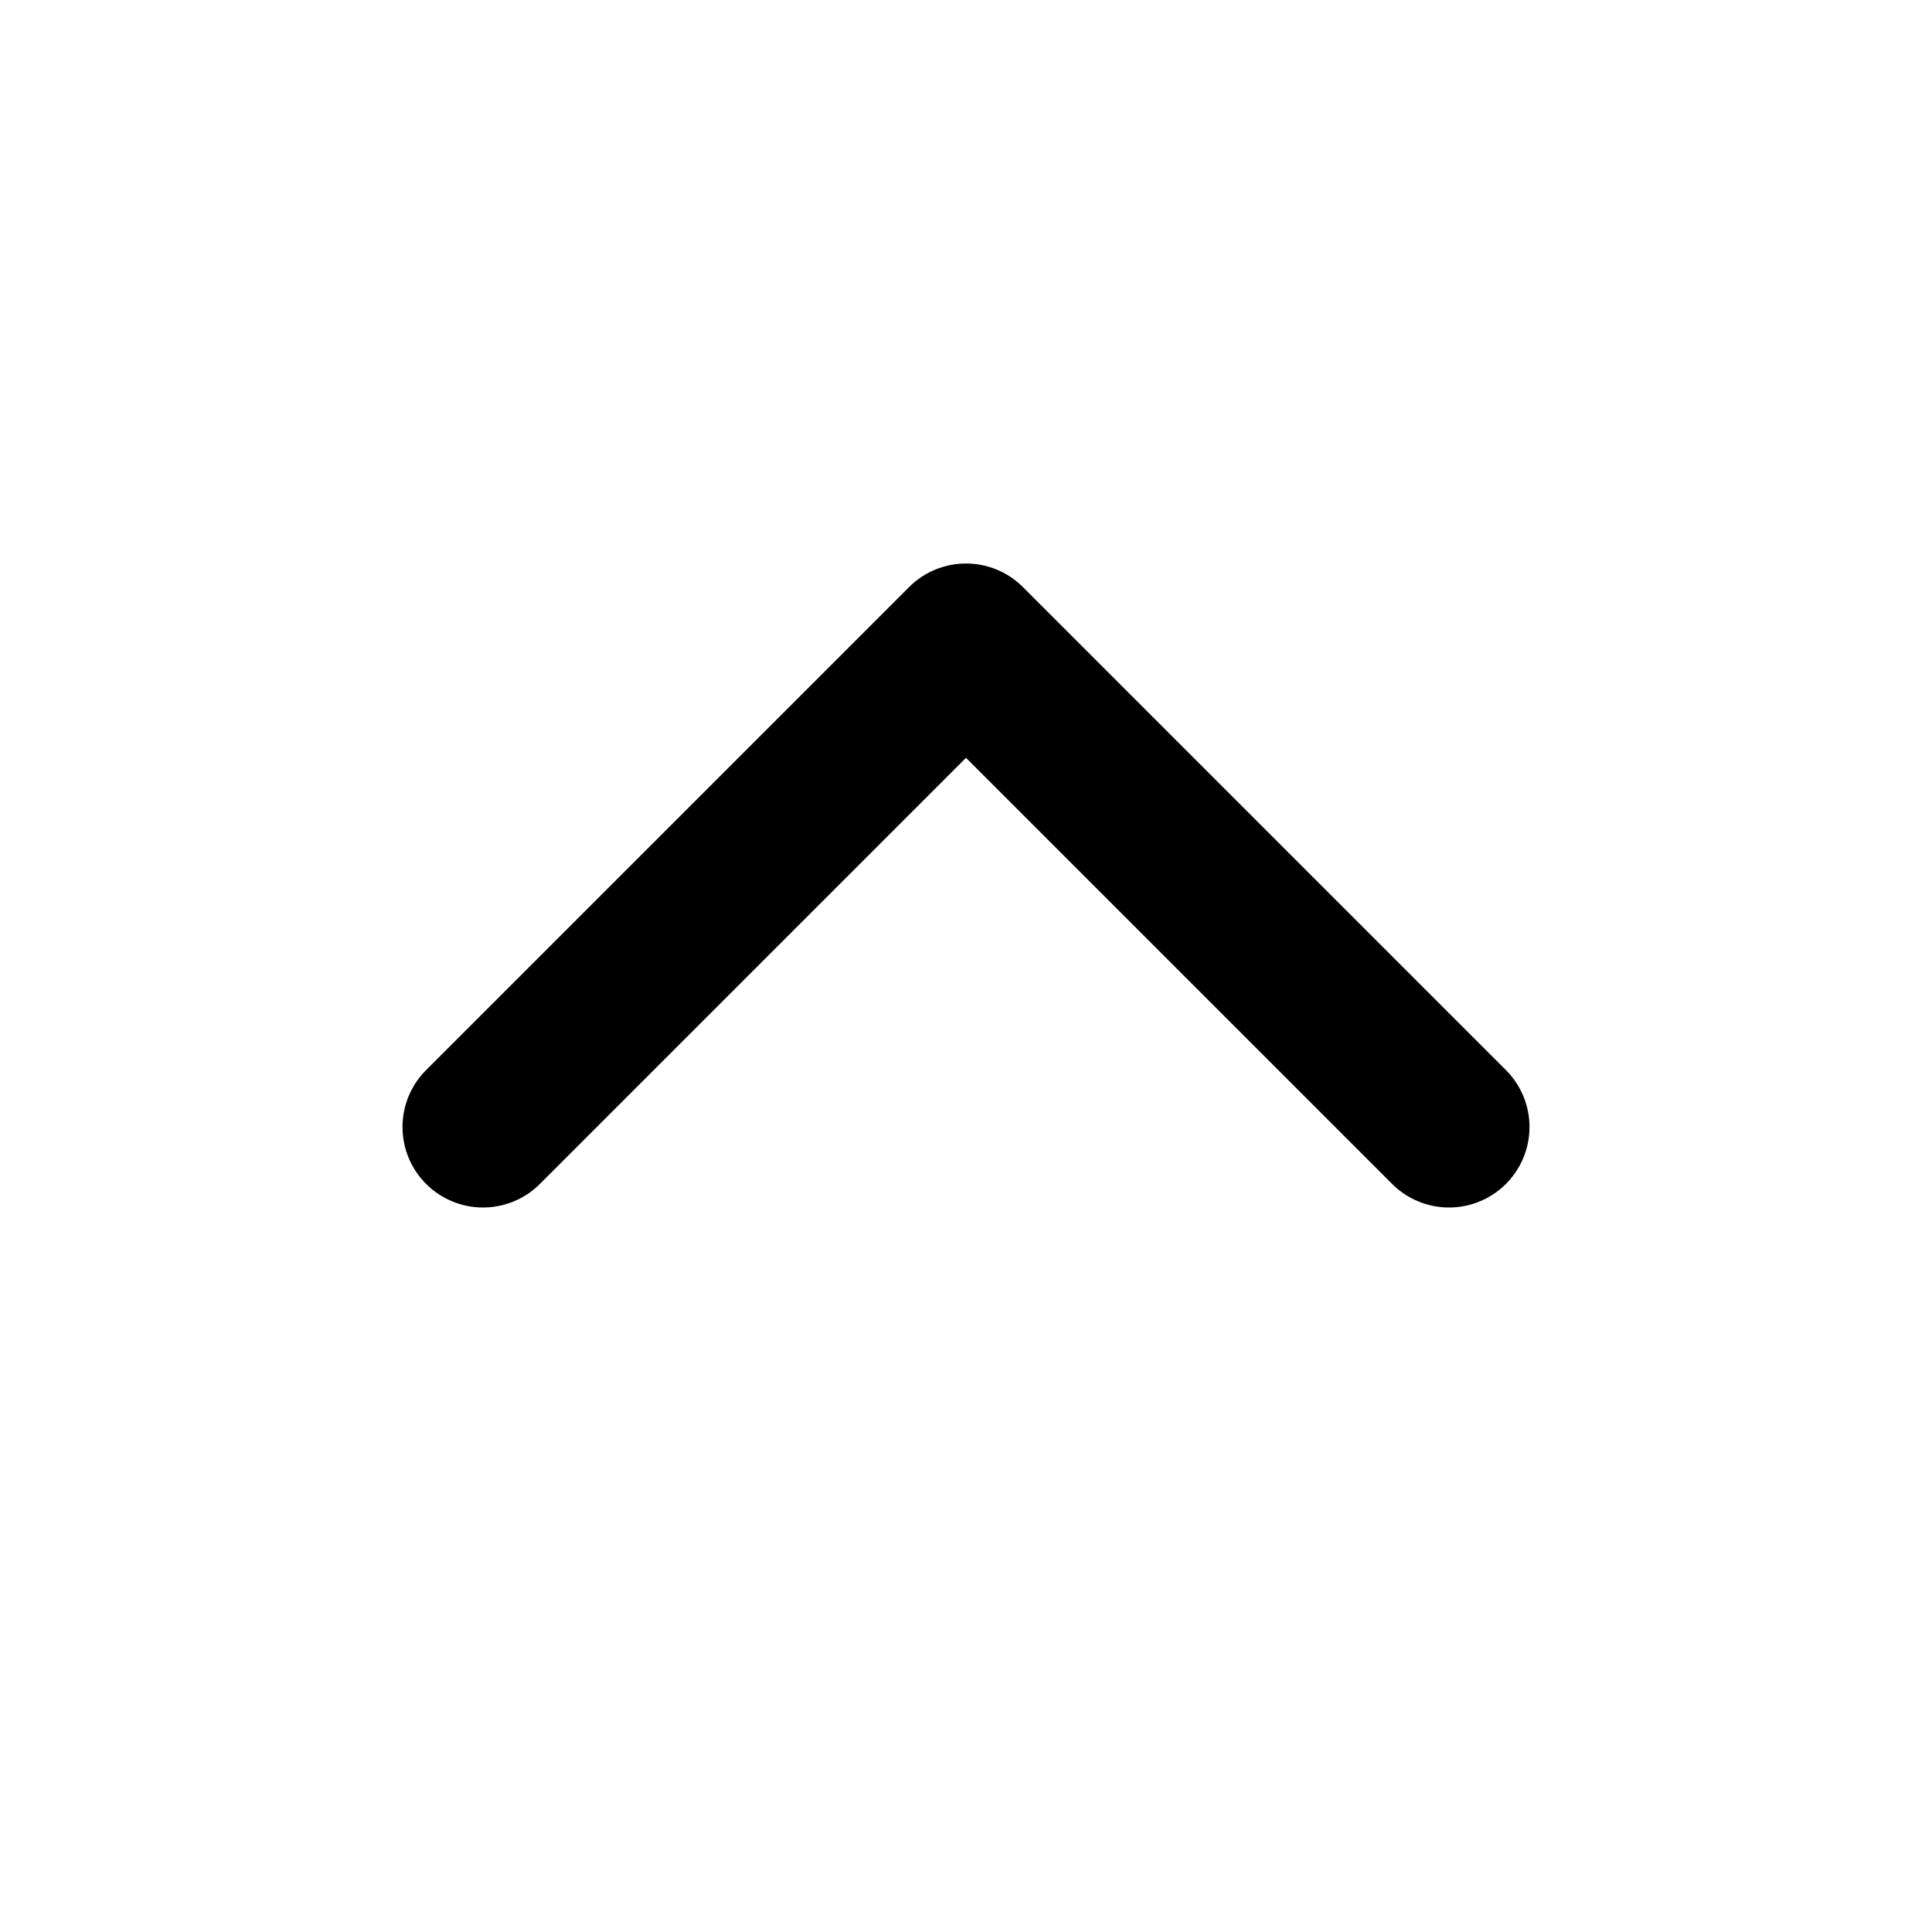
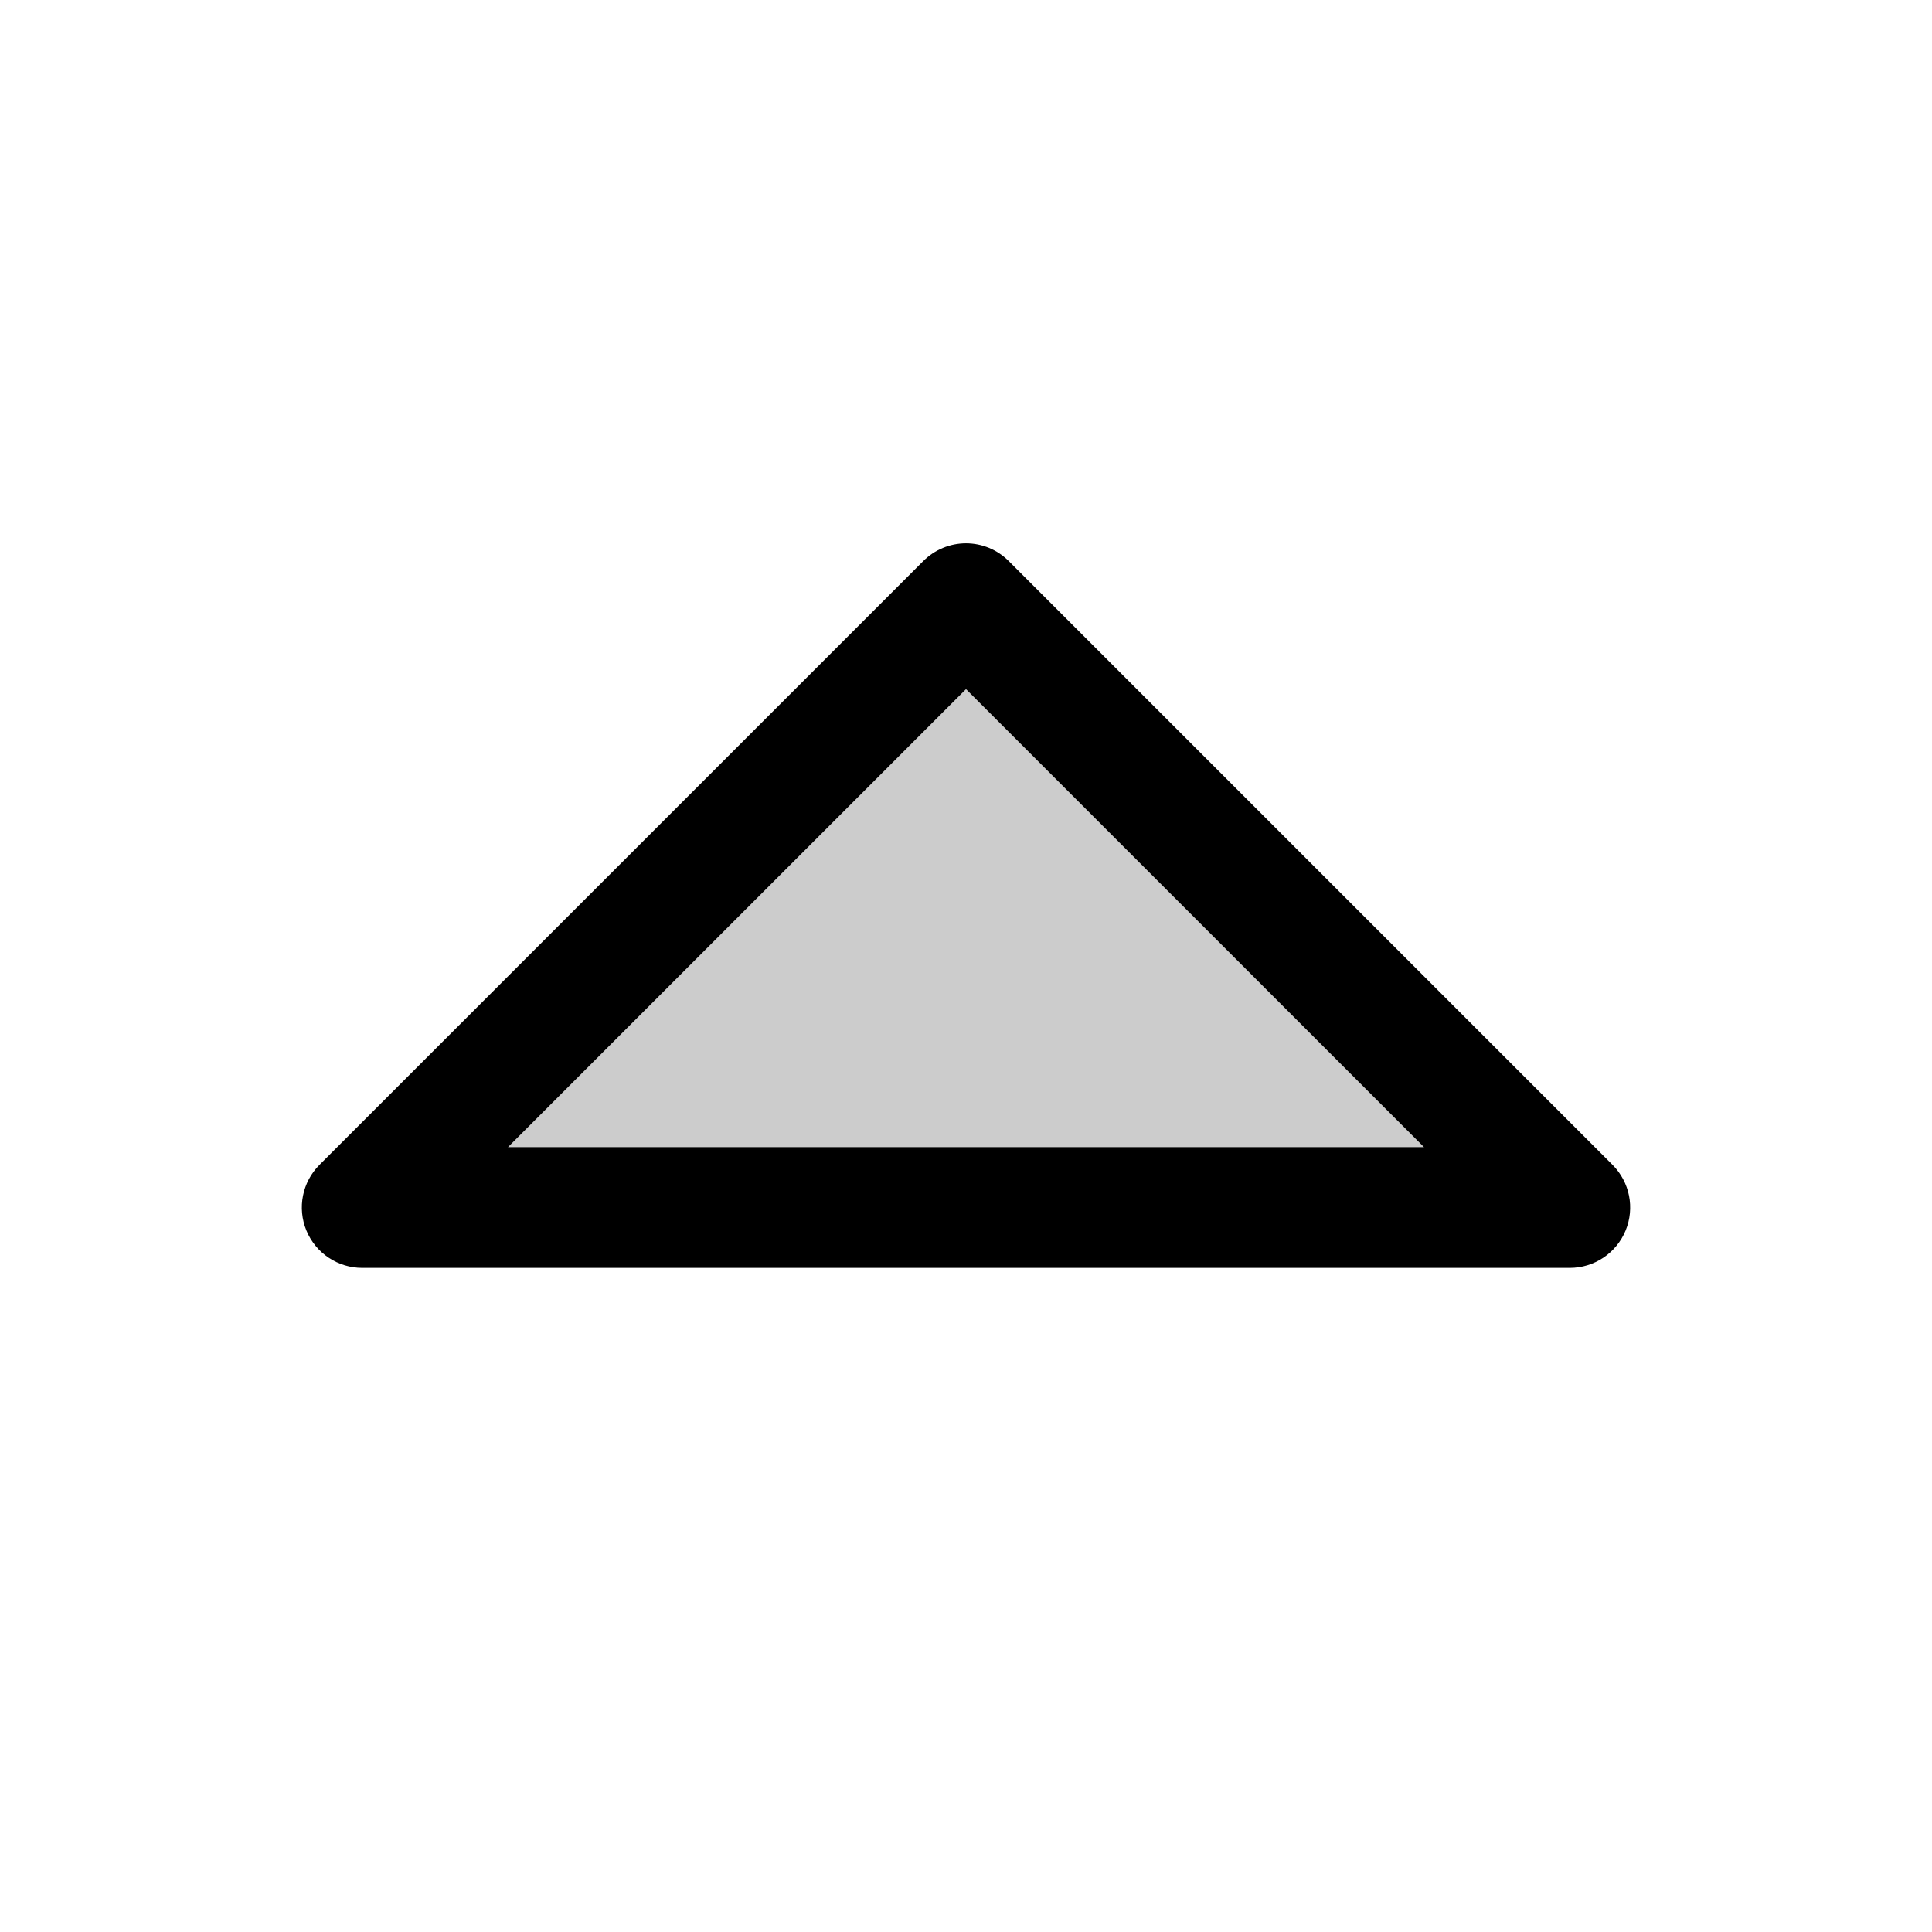
- <svg xmlns="http://www.w3.org/2000/svg" width="24" height="24" viewBox="0 0 24 24" fill="none" stroke="currentColor" stroke-width="2" stroke-linecap="round" stroke-linejoin="round">
-   <path d="M6 14l6-6 6 6" />
+ <svg xmlns="http://www.w3.org/2000/svg" viewBox="0 0 256 256" fill="currentColor">
+   <path d="M208,160H48l80-80Z" opacity="0.2" />
+   <path d="M213.66,154.34l-80-80a8,8,0,0,0-11.32,0l-80,80A8,8,0,0,0,48,168H208a8,8,0,0,0,5.66-13.66ZM67.31,152,128,91.31,188.69,152Z" />
</svg>
